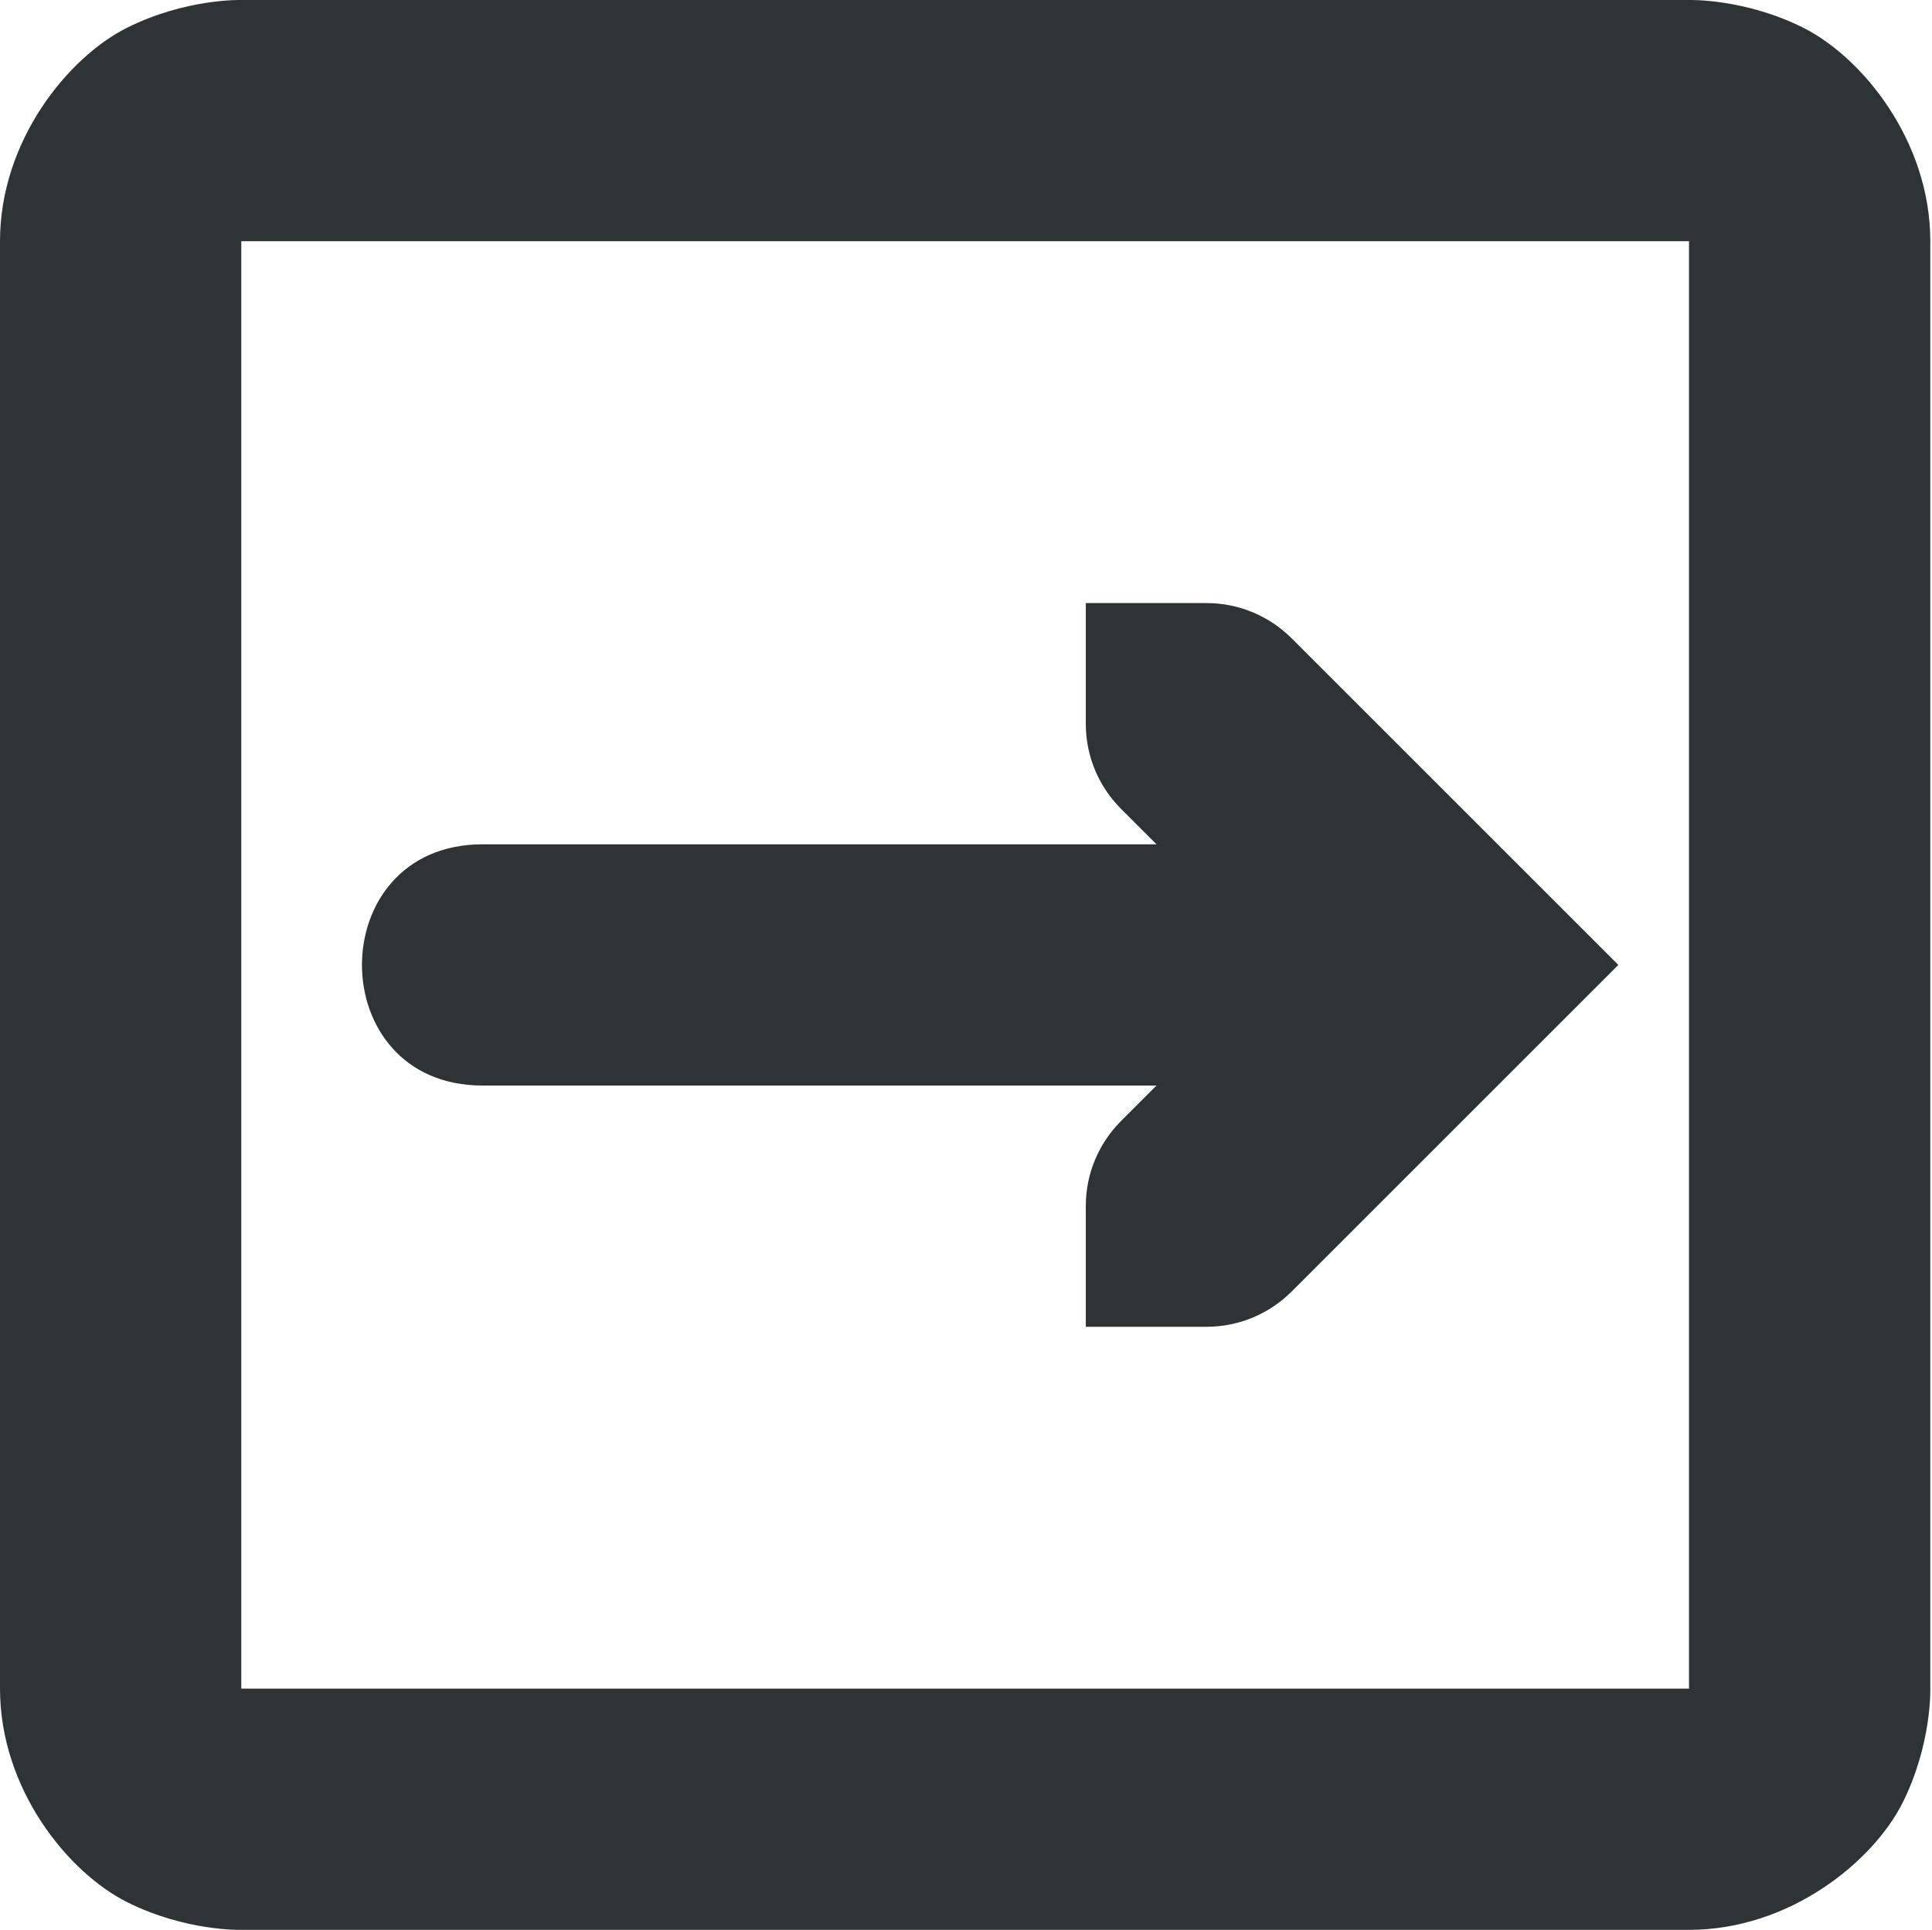
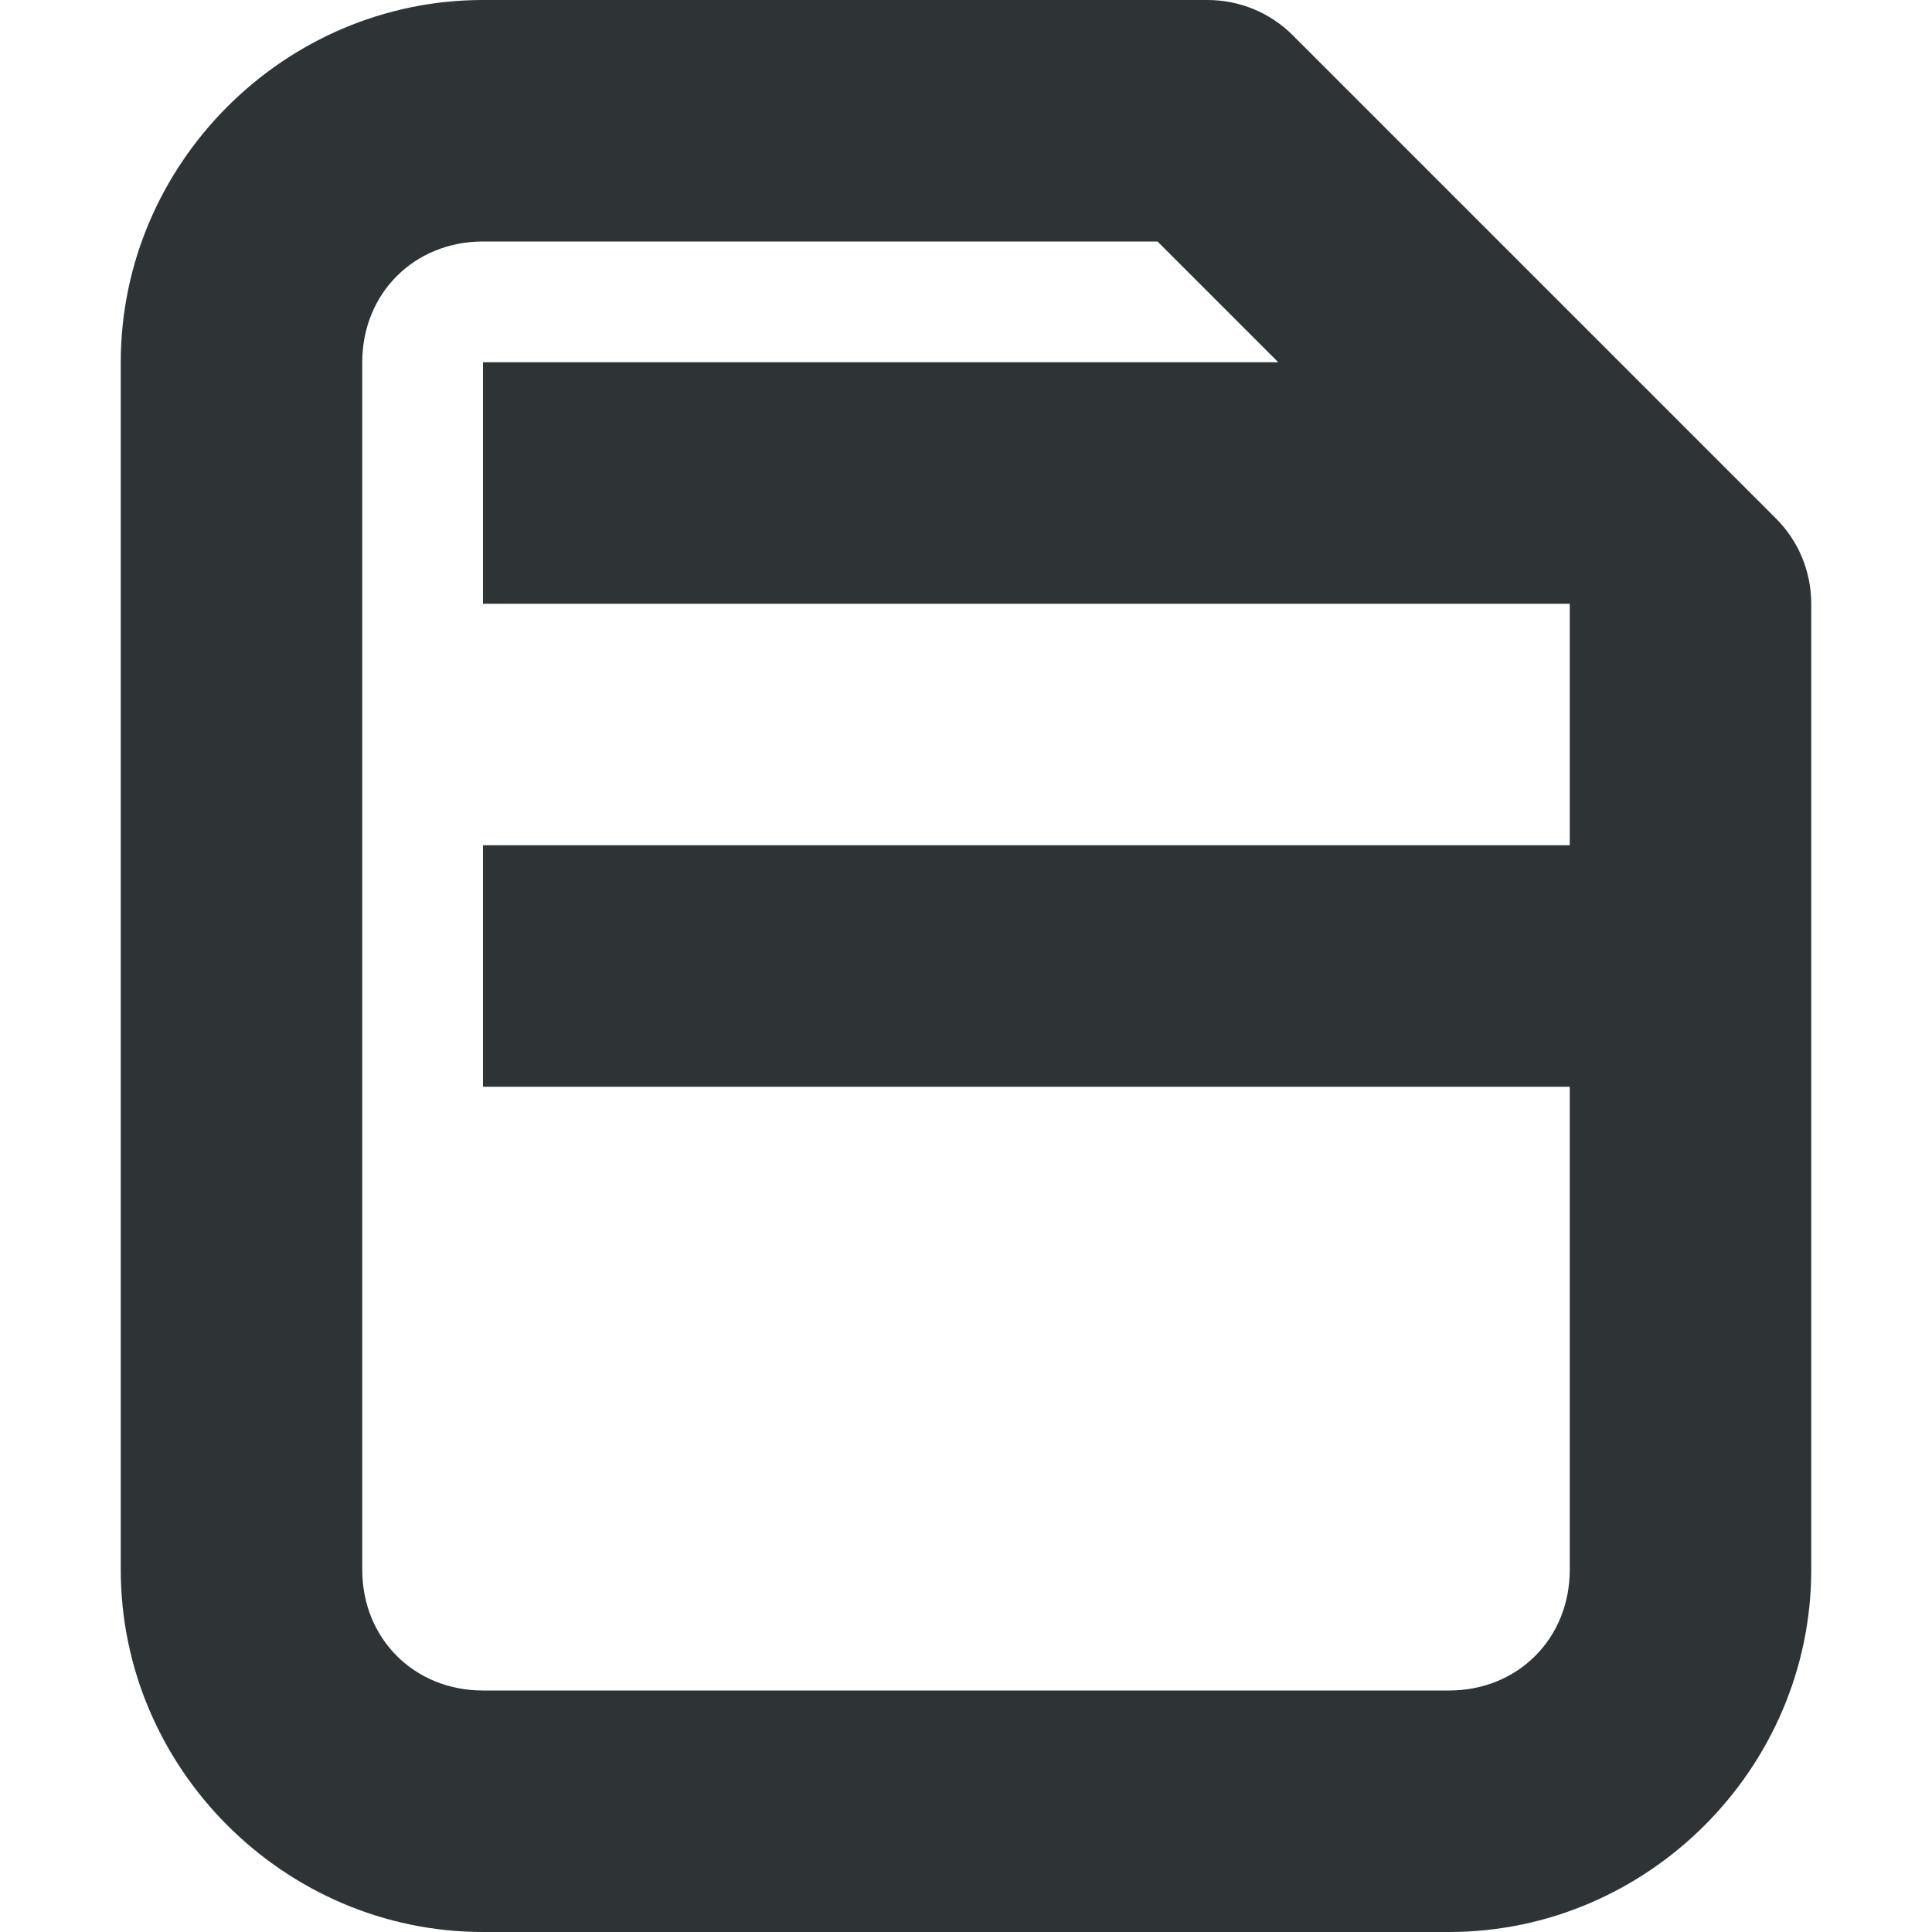
- <svg xmlns="http://www.w3.org/2000/svg" width="16.014" height="16" version="1.1">
-   <path d="m2 0s-0.459-0.014-0.947 0.23c-0.489 0.245-1.053 0.937-1.053 1.77v12c0 0.833 0.564 1.524 1.053 1.77 0.488 0.244 0.947 0.23 0.947 0.23h12c0.833 0 1.524-0.564 1.77-1.053 0.244-0.488 0.23-0.947 0.23-0.947v-12c0-0.833-0.564-1.524-1.053-1.77-0.487-0.244-0.947-0.23-0.947-0.23h-12zm0 2h12v12h-12v-12zm7 3v1c0 0.277 0.112 0.526 0.293 0.707l0.293 0.293h-5.586c-1.333 0-1.333 2 0 2h5.586l-0.293 0.293c-0.181 0.181-0.293 0.43-0.293 0.707v1h1c0.277 0 0.526-0.112 0.707-0.293l2.707-2.707-2.707-2.707c-0.181-0.181-0.43-0.293-0.707-0.293h-1z" color="#000000" fill="#2e3436" fill-rule="evenodd" style="font-feature-settings:normal;font-variant-alternates:normal;font-variant-caps:normal;font-variant-ligatures:normal;font-variant-numeric:normal;font-variant-position:normal;isolation:auto;mix-blend-mode:normal;shape-padding:0;text-decoration-color:#000000;text-decoration-line:none;text-decoration-style:solid;text-indent:0;text-orientation:mixed;text-transform:none;white-space:normal" />
+ <svg xmlns="http://www.w3.org/2000/svg" height="16px" viewBox="0 0 16 16" width="16px" version="1.1" id="svg4">
+   <defs id="defs8" />
+   <path id="path2" fill="#2e3436" d="M 4,0 C 2.355,0 1,1.355 1,3 v 10 c 0,1.645 1.355,3 3,3 h 2 1 5 c 1.645,0 3,-1.355 3,-3 V 6 5 C 15,4.734 14.895,4.48 14.707,4.293 l -4,-4 C 10.52,0.105 10.266,0 10,0 Z M 4,2 H 9.586 L 10.586,3 H 4 v 2 h 8 1 V 5.414 6 13 c 0,0.57 -0.43,1 -1,1 H 7 6 4 C 3.43,14 3,13.57 3,13 V 3 C 3,2.43 3.43,2 4,2 Z M 4,7 V 9 H 14 V 7 Z" />
</svg>
